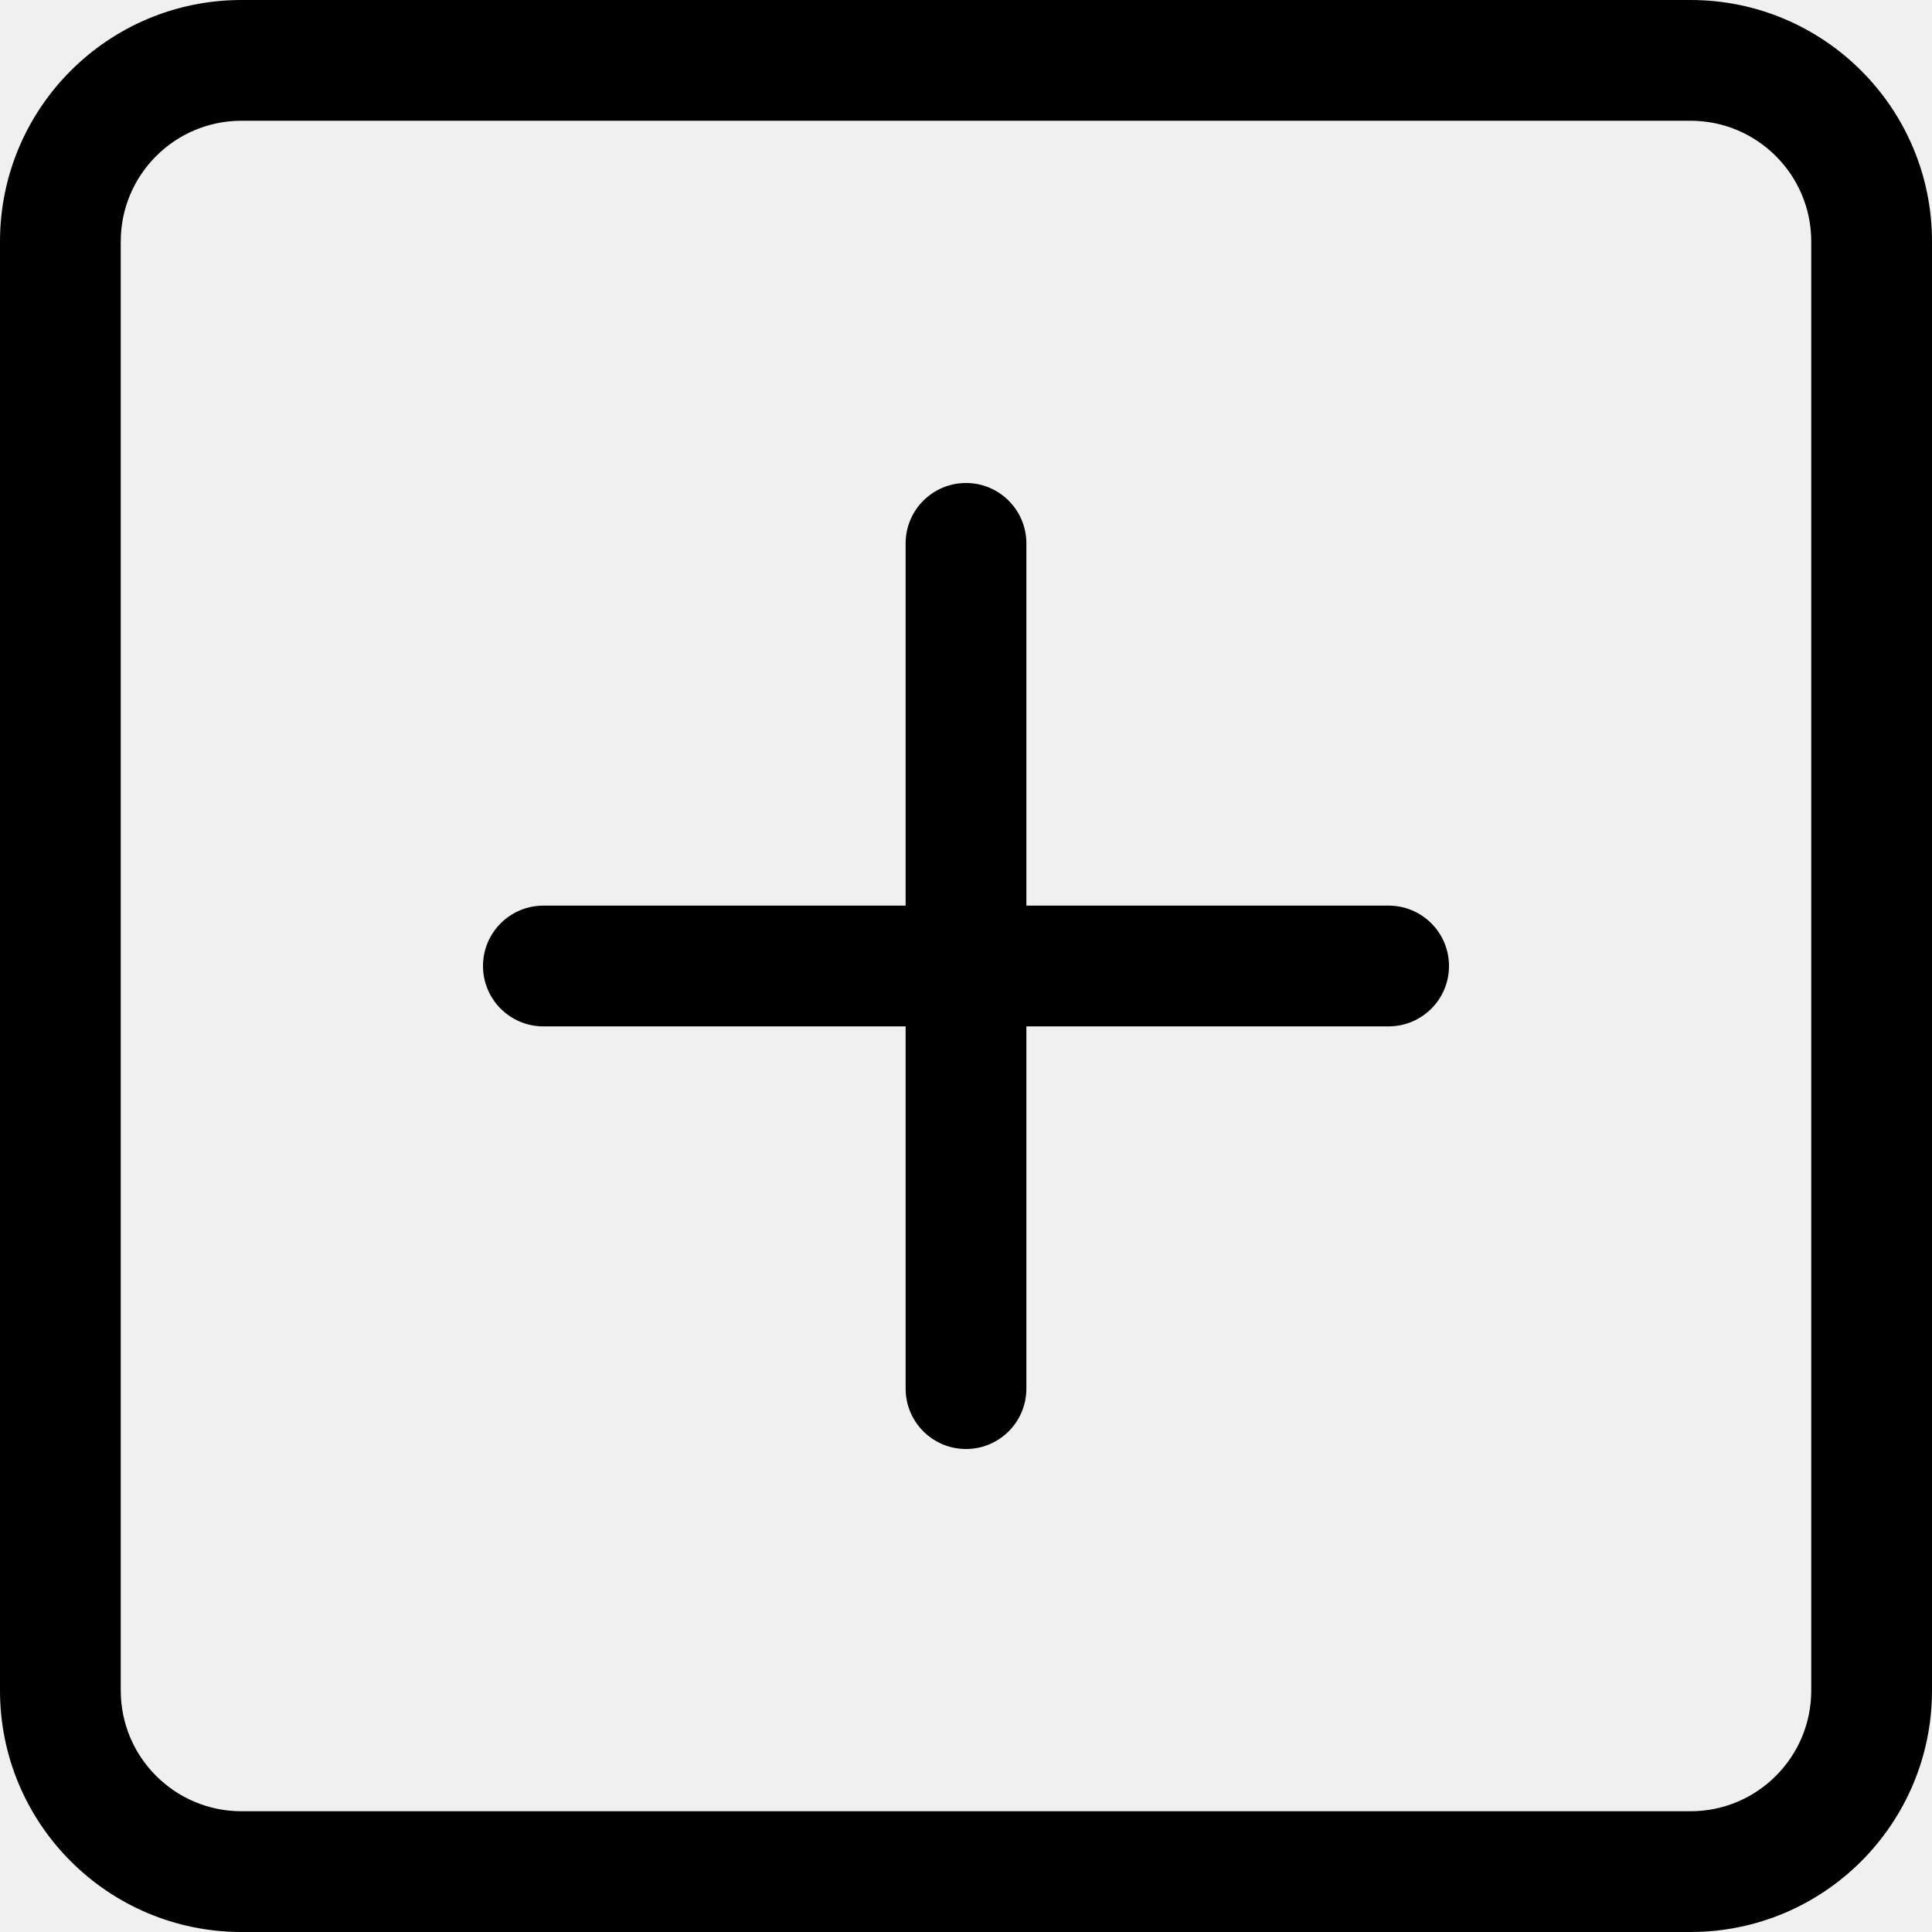
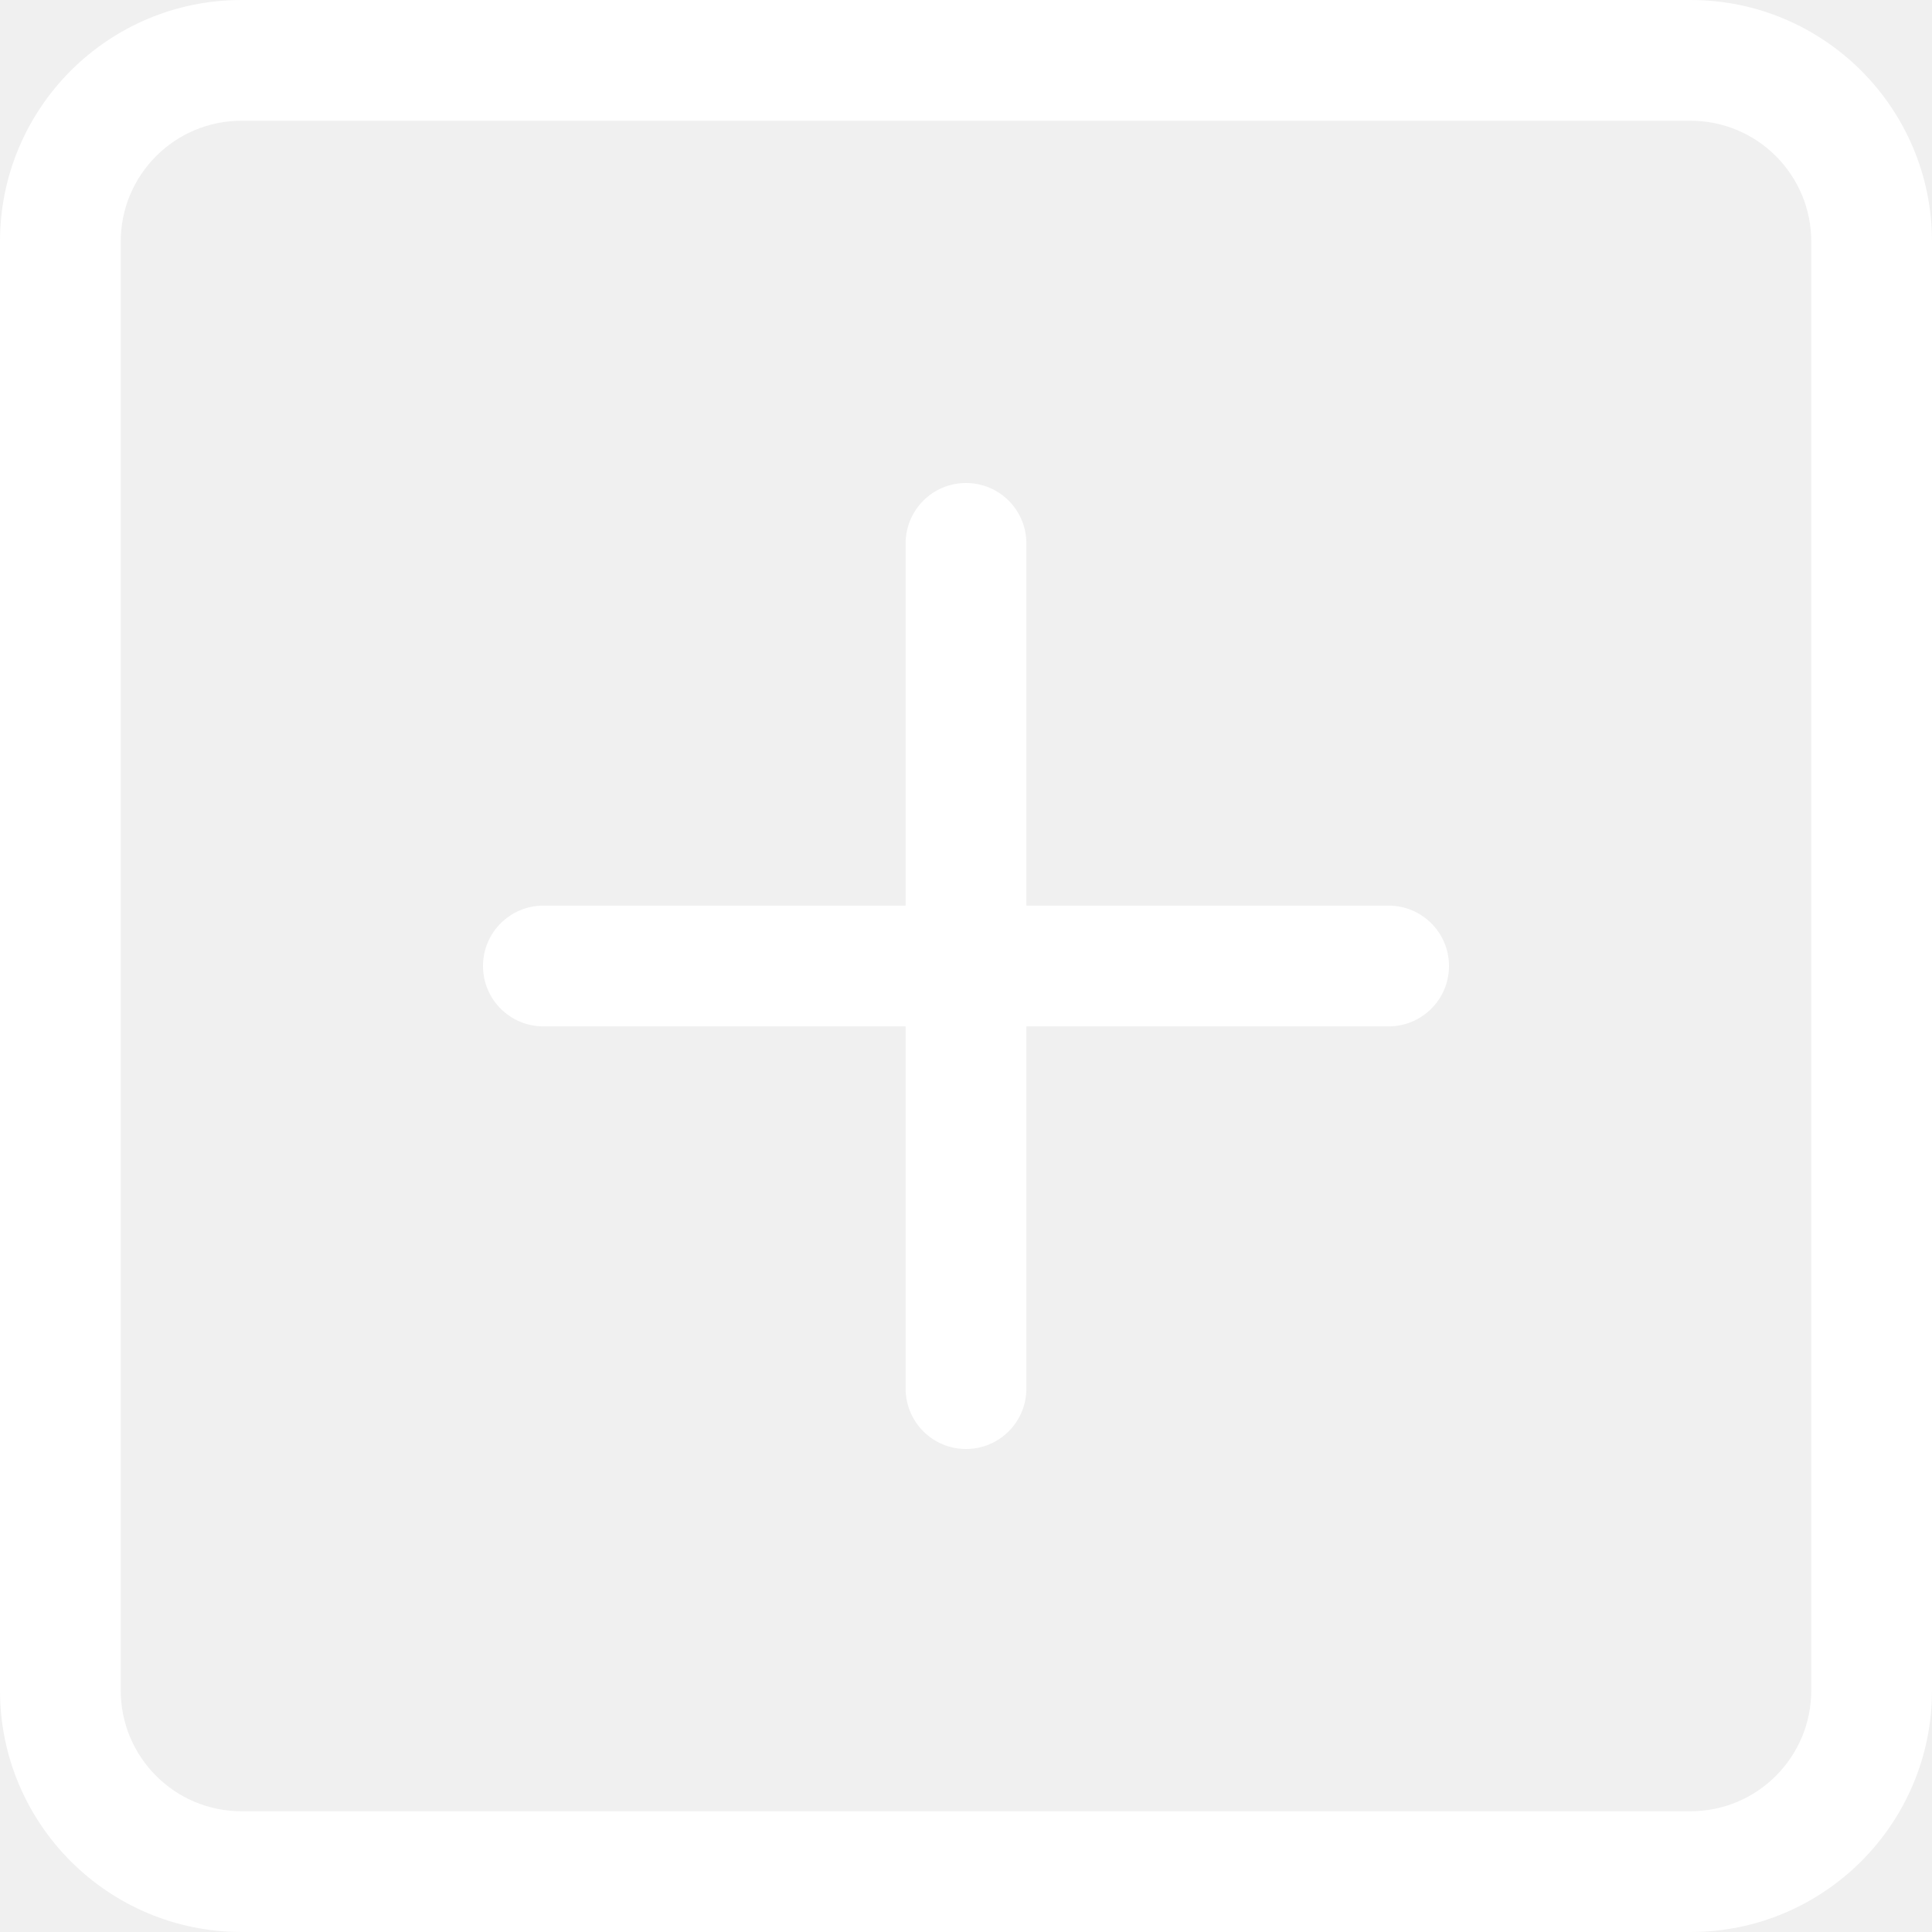
- <svg xmlns="http://www.w3.org/2000/svg" width="16" height="16" fill="currentColor" class="bi bi-plus-square" viewBox="0 0 16 16">
+ <svg xmlns="http://www.w3.org/2000/svg" width="16" height="16" fill="white" class="bi bi-plus-square" viewBox="0 0 16 16">
  <path d="M14 1a1 1 0 0 1 1 1v12a1 1 0 0 1-1 1H2a1 1 0 0 1-1-1V2a1 1 0 0 1 1-1h12zM2 0a2 2 0 0 0-2 2v12a2 2 0 0 0 2 2h12a2 2 0 0 0 2-2V2a2 2 0 0 0-2-2H2z" />
  <path d="M8 4a.5.5 0 0 1 .5.5v3h3a.5.5 0 0 1 0 1h-3v3a.5.5 0 0 1-1 0v-3h-3a.5.5 0 0 1 0-1h3v-3A.5.5 0 0 1 8 4z" />
</svg>
